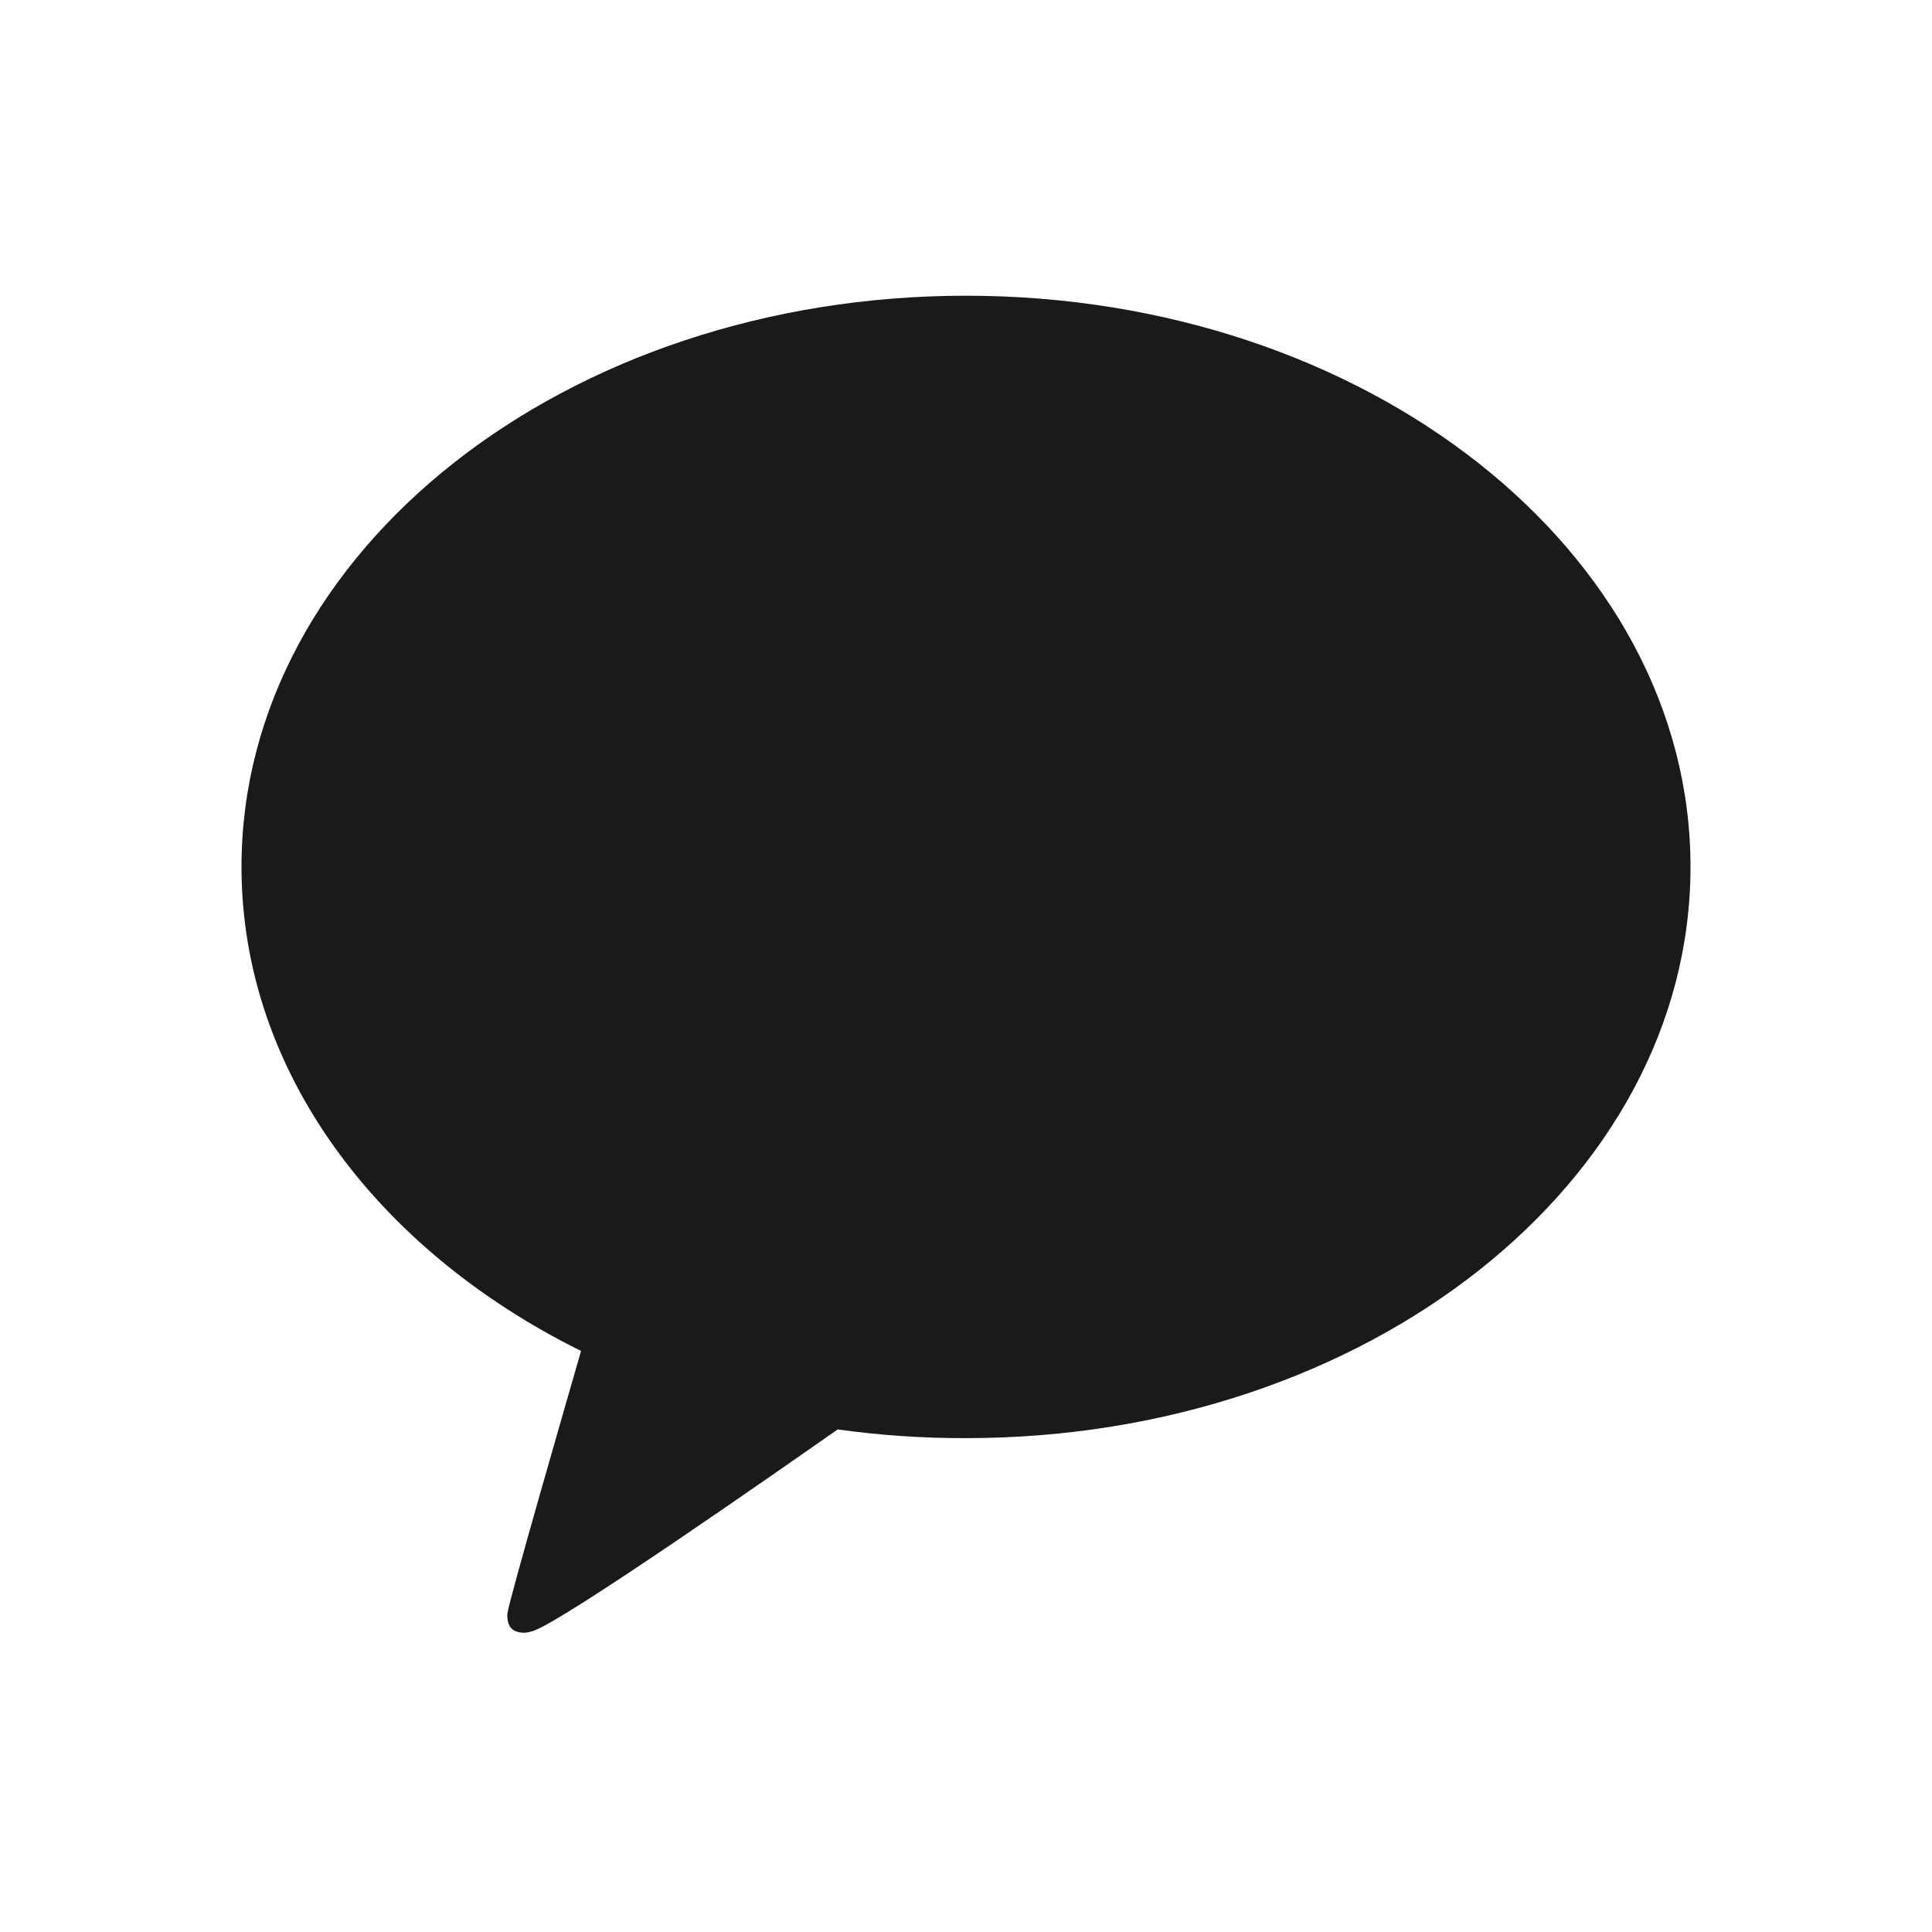
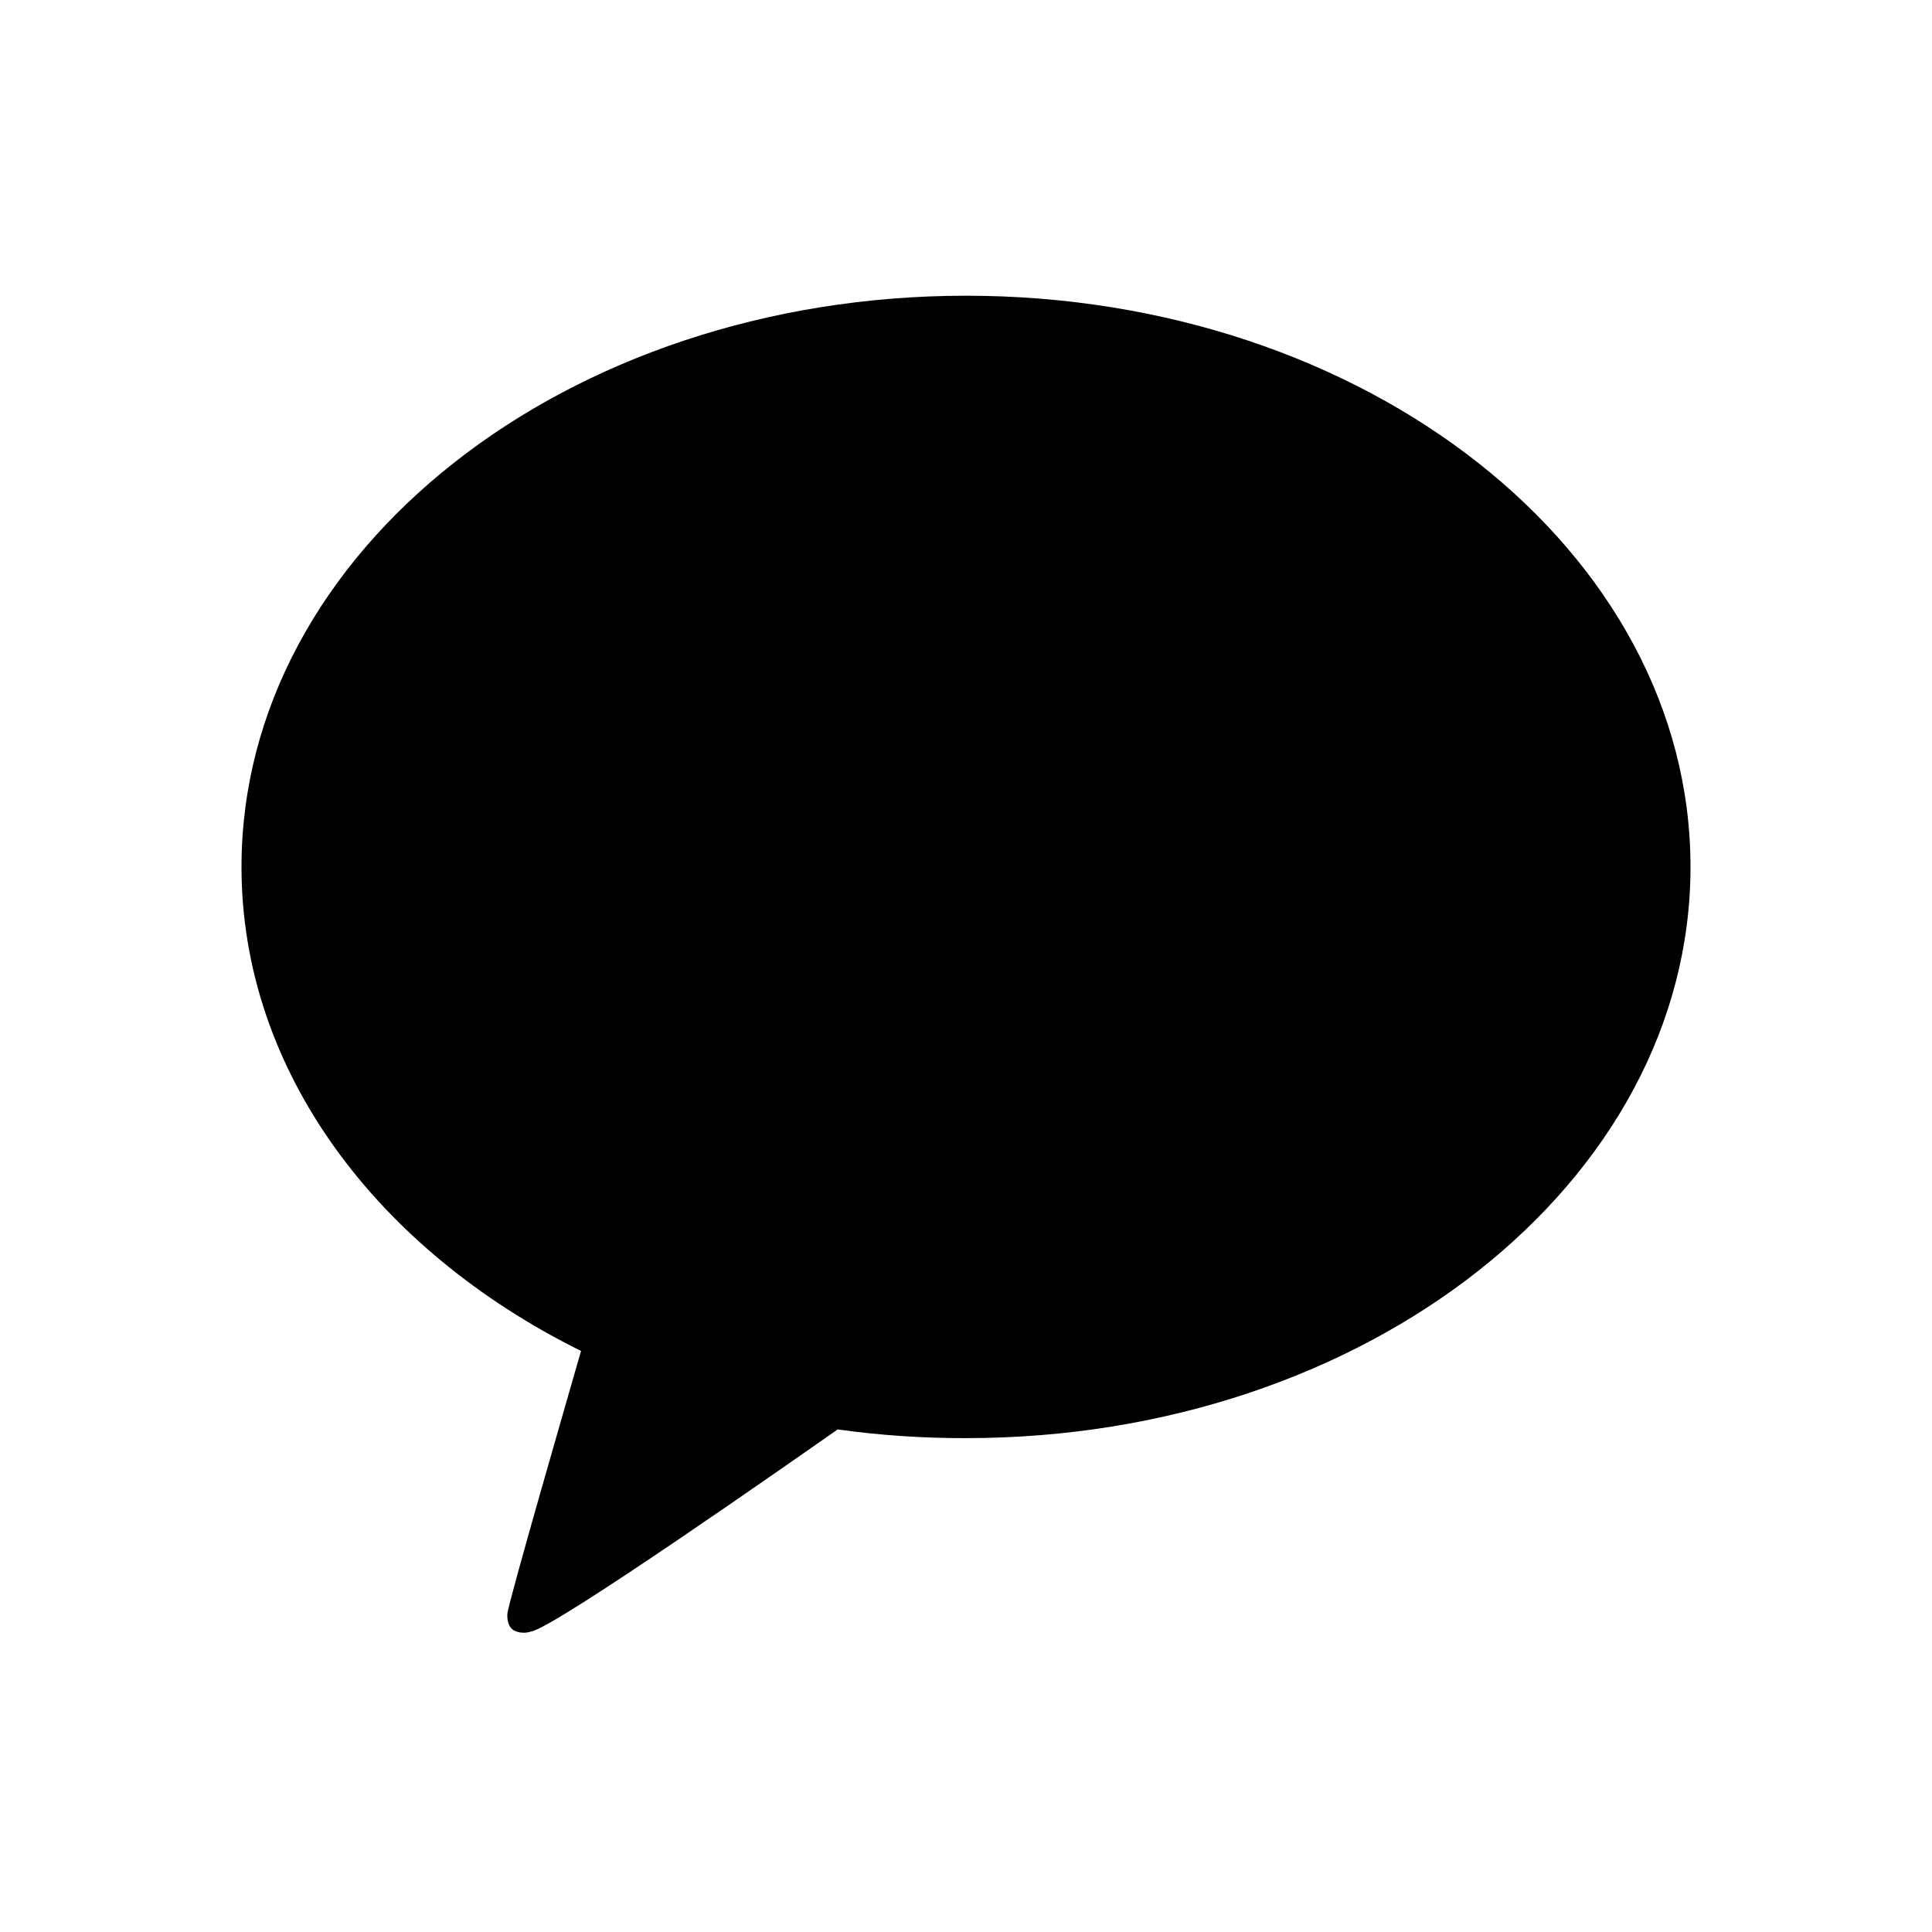
- <svg xmlns="http://www.w3.org/2000/svg" width="16" height="16" viewBox="0 0 16 16" fill="none">
-   <path d="M8 2.449C4.686 2.449 2 4.566 2 7.179C2 8.869 3.123 10.352 4.812 11.188C4.721 11.505 4.222 13.227 4.202 13.362C4.202 13.362 4.19 13.464 4.256 13.502C4.278 13.514 4.302 13.52 4.326 13.521C4.351 13.523 4.376 13.519 4.399 13.511C4.588 13.485 6.591 12.08 6.937 11.838C7.289 11.887 7.645 11.911 8 11.91C11.314 11.91 14 9.792 14 7.179C14 4.566 11.314 2.449 8 2.449Z" fill="#1A1A1C" />
+ <svg xmlns="http://www.w3.org/2000/svg" width="16" height="16" viewBox="0 0 16 16" fill="currentColor">
+   <path d="M8 2.449C4.686 2.449 2 4.566 2 7.179C2 8.869 3.123 10.352 4.812 11.188C4.721 11.505 4.222 13.227 4.202 13.362C4.202 13.362 4.19 13.464 4.256 13.502C4.278 13.514 4.302 13.52 4.326 13.521C4.351 13.523 4.376 13.519 4.399 13.511C4.588 13.485 6.591 12.08 6.937 11.838C7.289 11.887 7.645 11.911 8 11.91C11.314 11.91 14 9.792 14 7.179C14 4.566 11.314 2.449 8 2.449Z" fill="curretColor" />
</svg>
